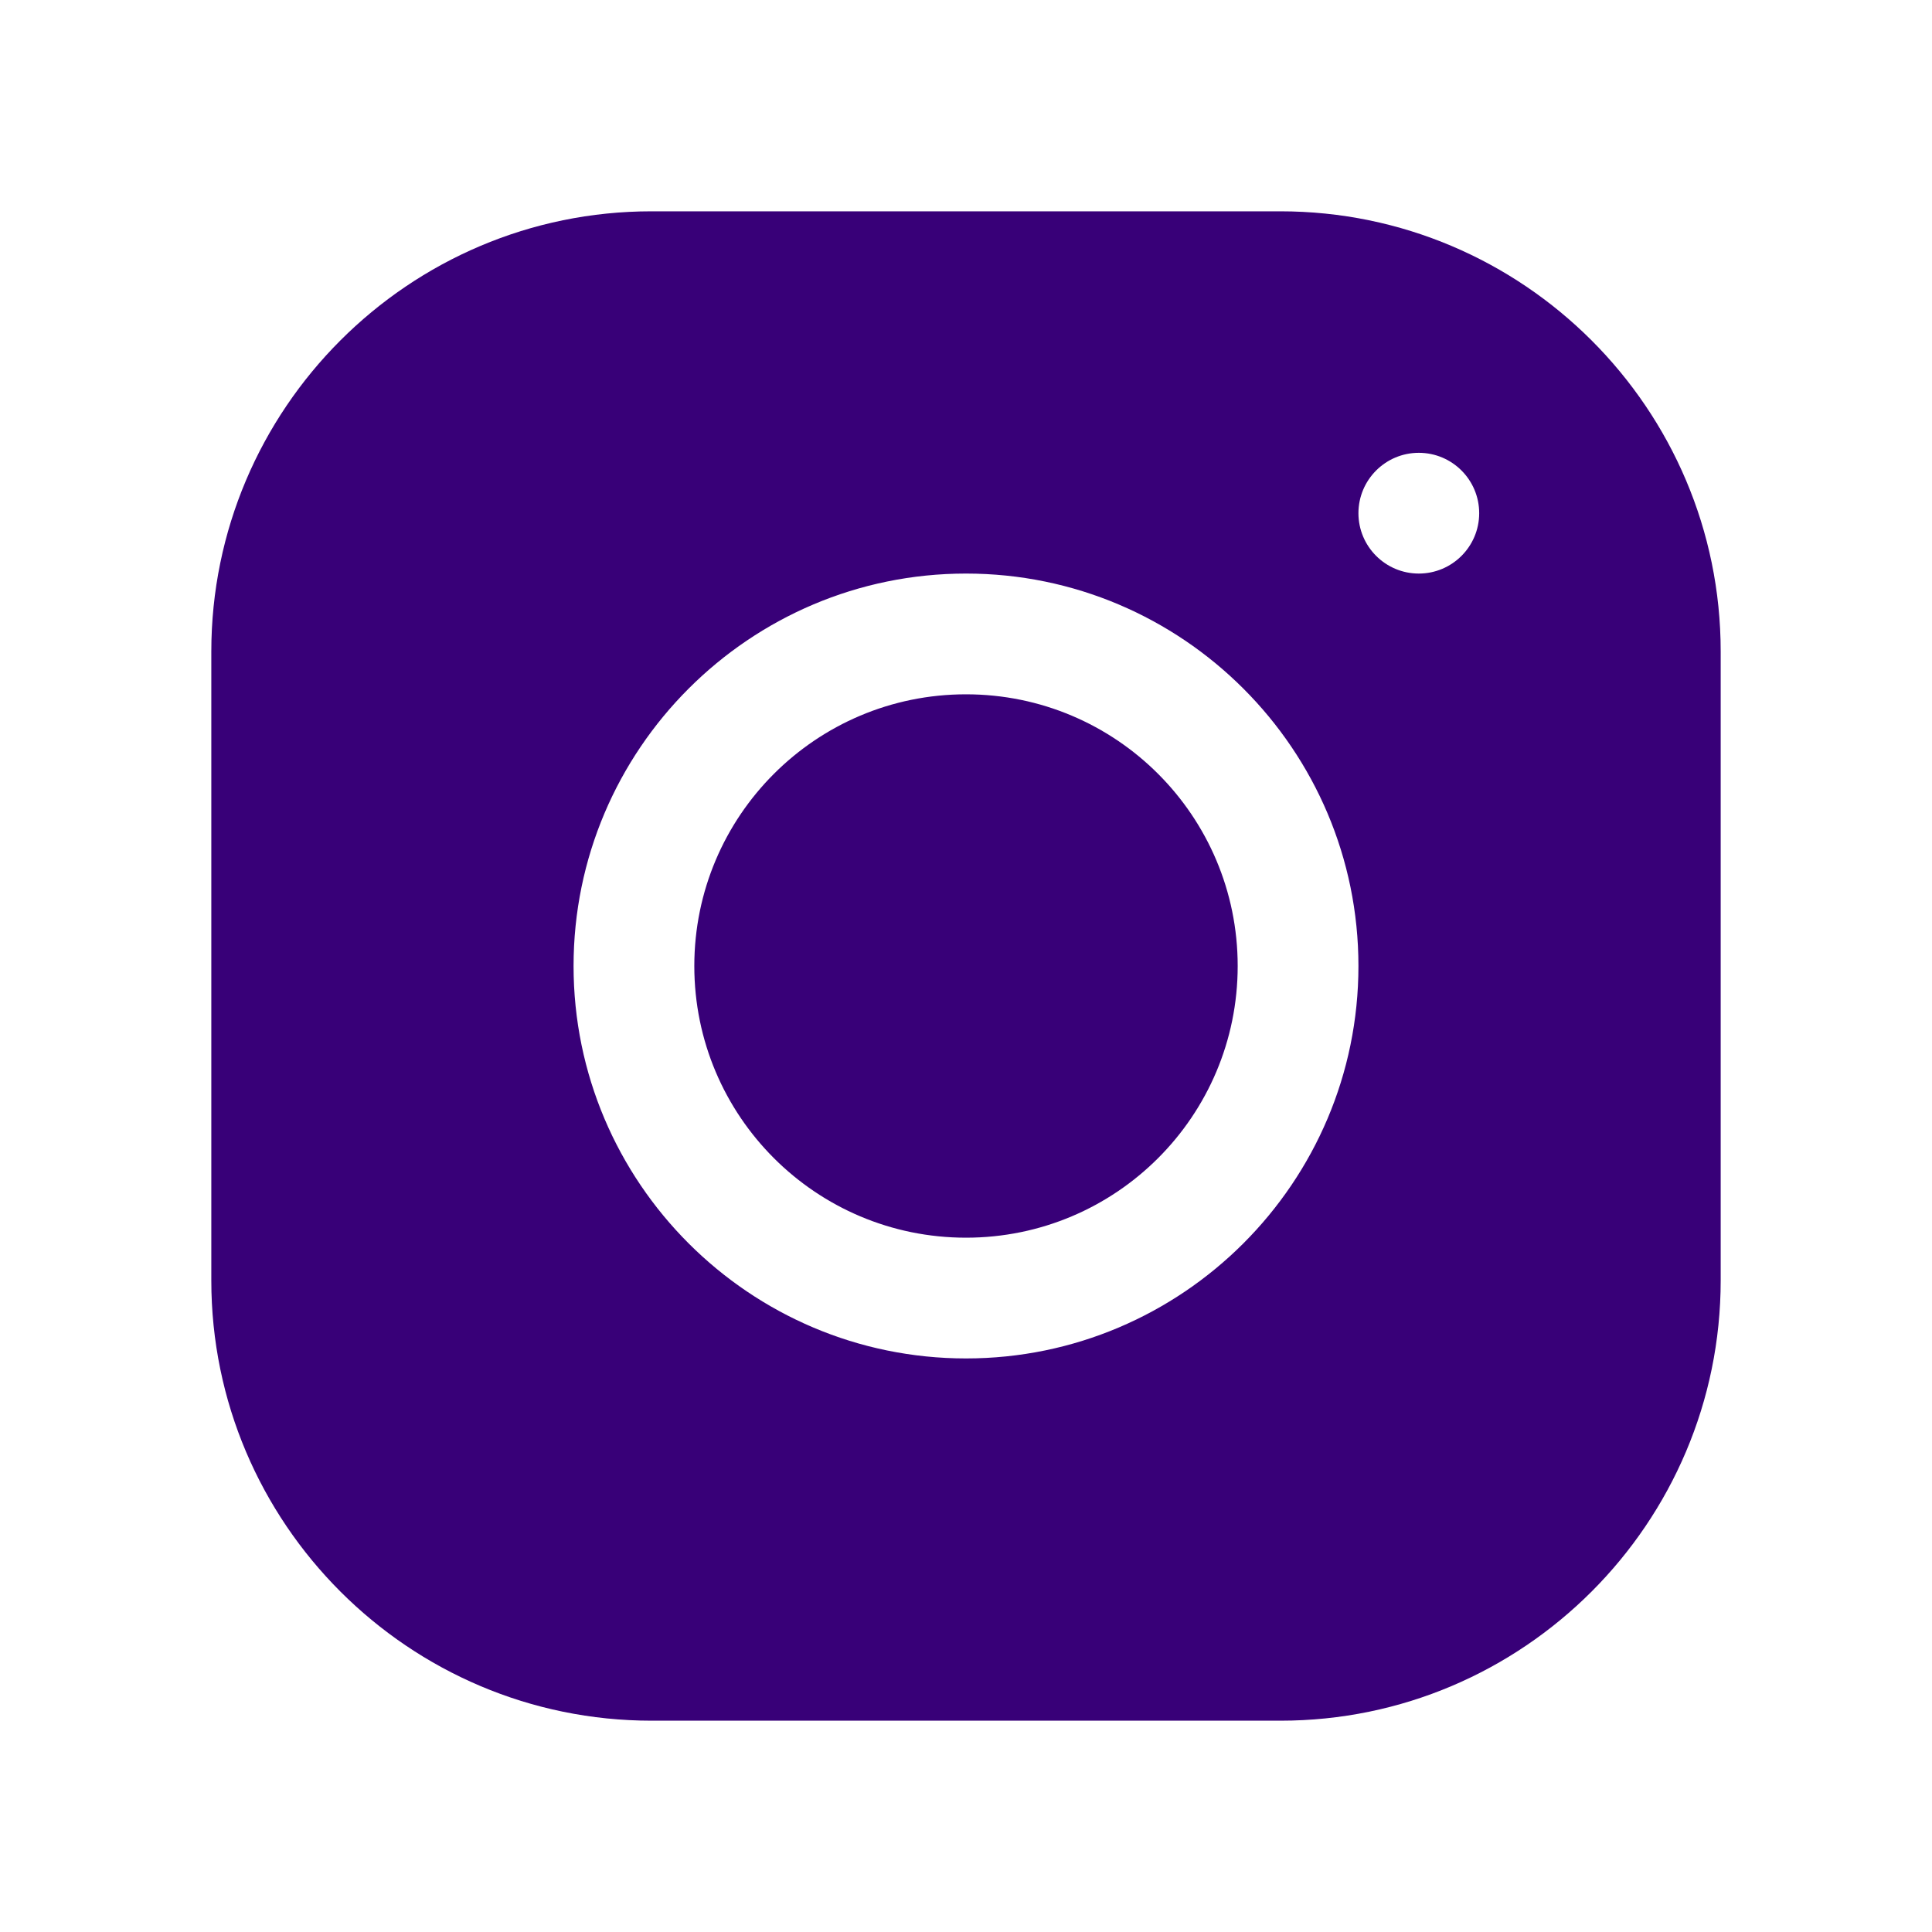
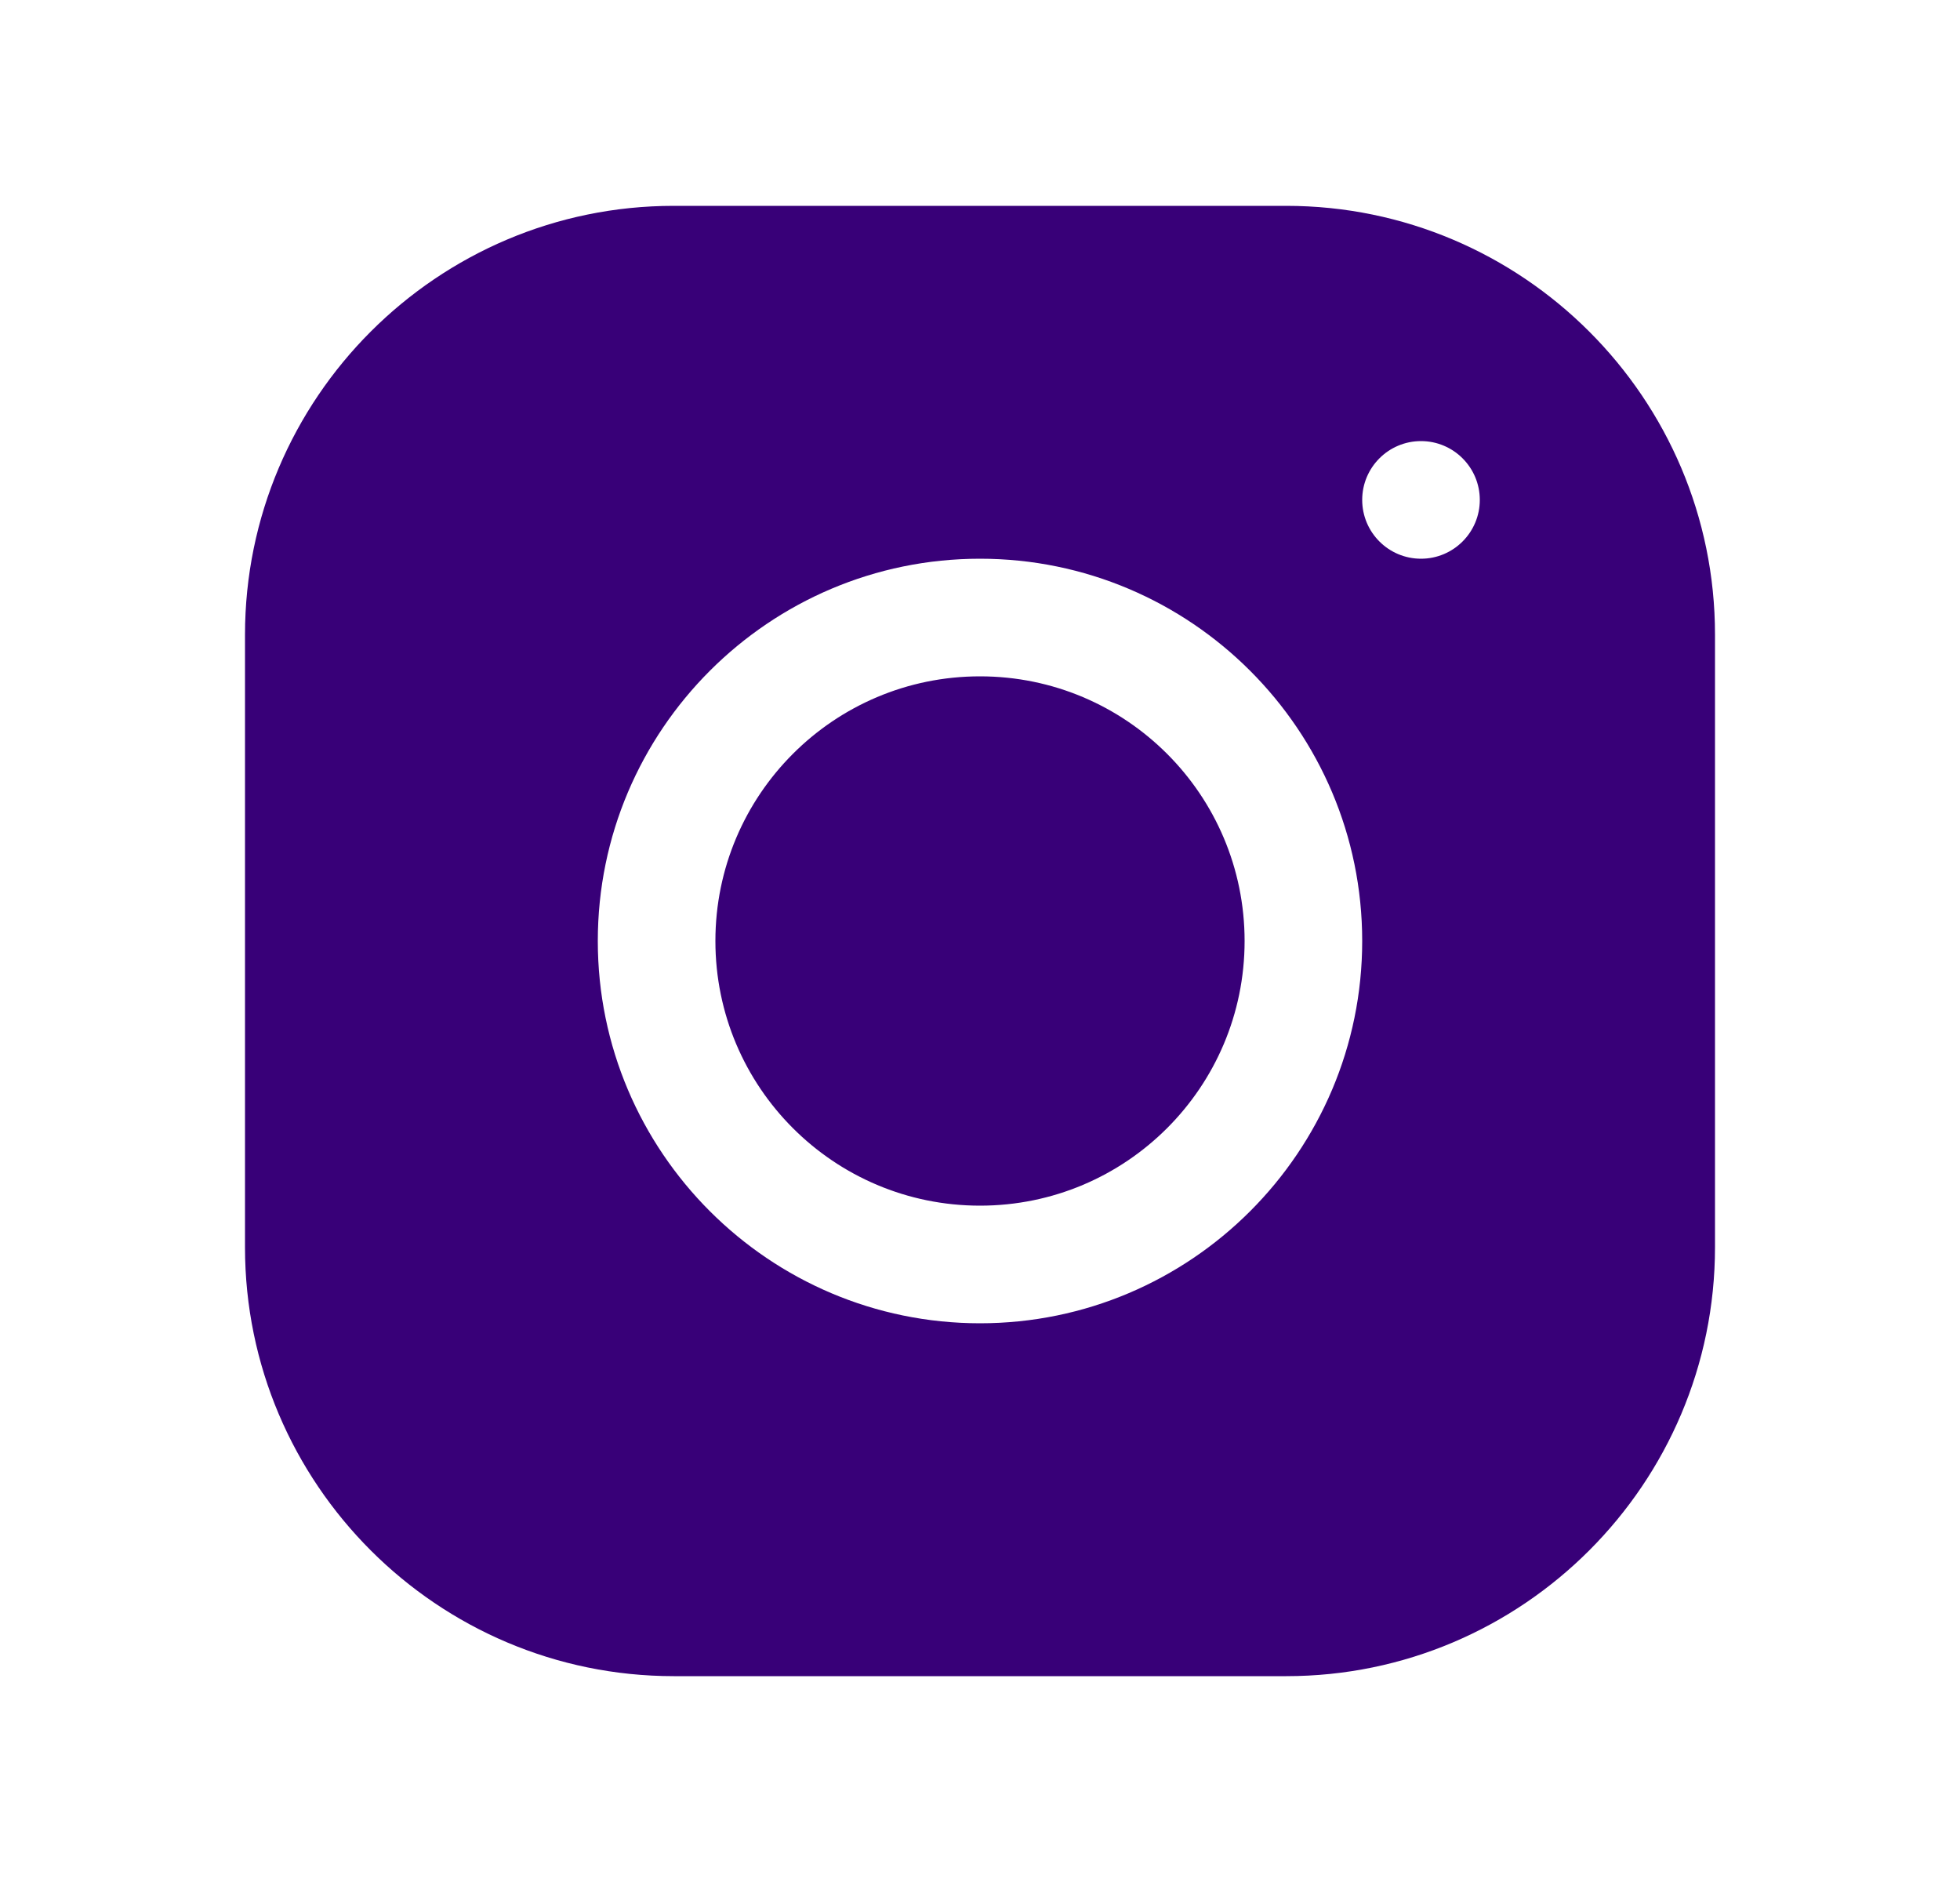
- <svg xmlns="http://www.w3.org/2000/svg" x="0px" y="0px" width="100" height="100" viewBox="0 0 64 64" fill="rgb(56, 0, 120)">
+ <svg xmlns="http://www.w3.org/2000/svg" x="0px" y="0px" width="100" height="96" viewBox="0 0 64 64" fill="rgb(56, 0, 120)">
  <path d="M 21.58 7 C 13.541 7 7 13.545 7 21.586 L 7 42.418 C 7 50.458 13.545 57 21.586 57 L 42.418 57 C 50.458 57 57 50.455 57 42.414 L 57 21.58 C 57 13.541 50.455 7 42.414 7 L 21.58 7 z M 47 15 C 48.104 15 49 15.896 49 17 C 49 18.104 48.104 19 47 19 C 45.896 19 45 18.104 45 17 C 45 15.896 45.896 15 47 15 z M 32 19 C 39.17 19 45 24.83 45 32 C 45 39.17 39.169 45 32 45 C 24.83 45 19 39.169 19 32 C 19 24.831 24.83 19 32 19 z M 32 23 C 27.029 23 23 27.029 23 32 C 23 36.971 27.029 41 32 41 C 36.971 41 41 36.971 41 32 C 41 27.029 36.971 23 32 23 z" />
</svg>
